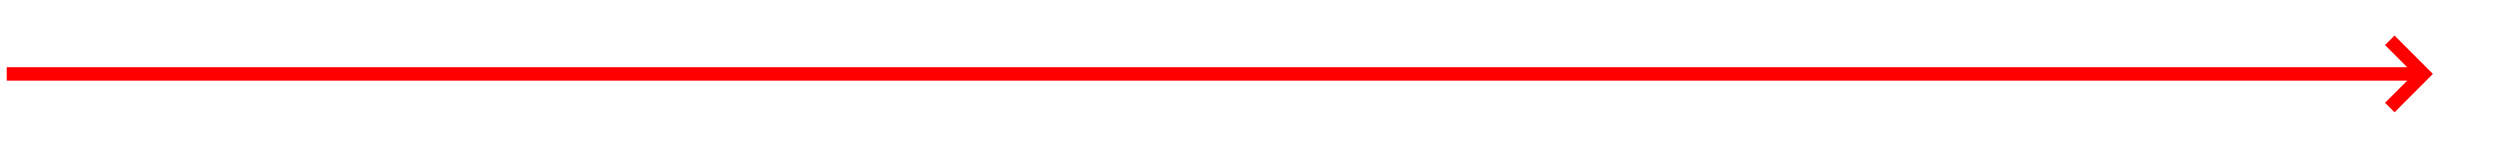
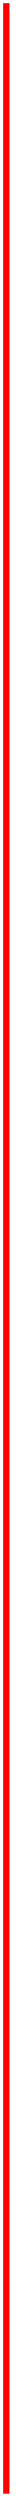
- <svg xmlns="http://www.w3.org/2000/svg" version="1.1" width="372px" height="22px">
-   <g transform="matrix(1 0 0 1 -892 -634 )">
-     <path d="M 1246.893 640.707  L 1251.186 645  L 1246.893 649.293  L 1248.307 650.707  L 1253.307 645.707  L 1254.014 645  L 1253.307 644.293  L 1248.307 639.293  L 1246.893 640.707  Z " fill-rule="nonzero" fill="#ff0000" stroke="none" />
-     <path d="M 893 645  L 1252 645  " stroke-width="2" stroke="#ff0000" fill="none" />
+ <svg xmlns="http://www.w3.org/2000/svg" version="1.1" width="5px" height="791px">
+   <g transform="matrix(1 0 0 1 -893 -643 )">
+     <path d="M 895 644  L 895 1432  " stroke-width="2" stroke="#ff0000" fill="none" />
  </g>
</svg>
